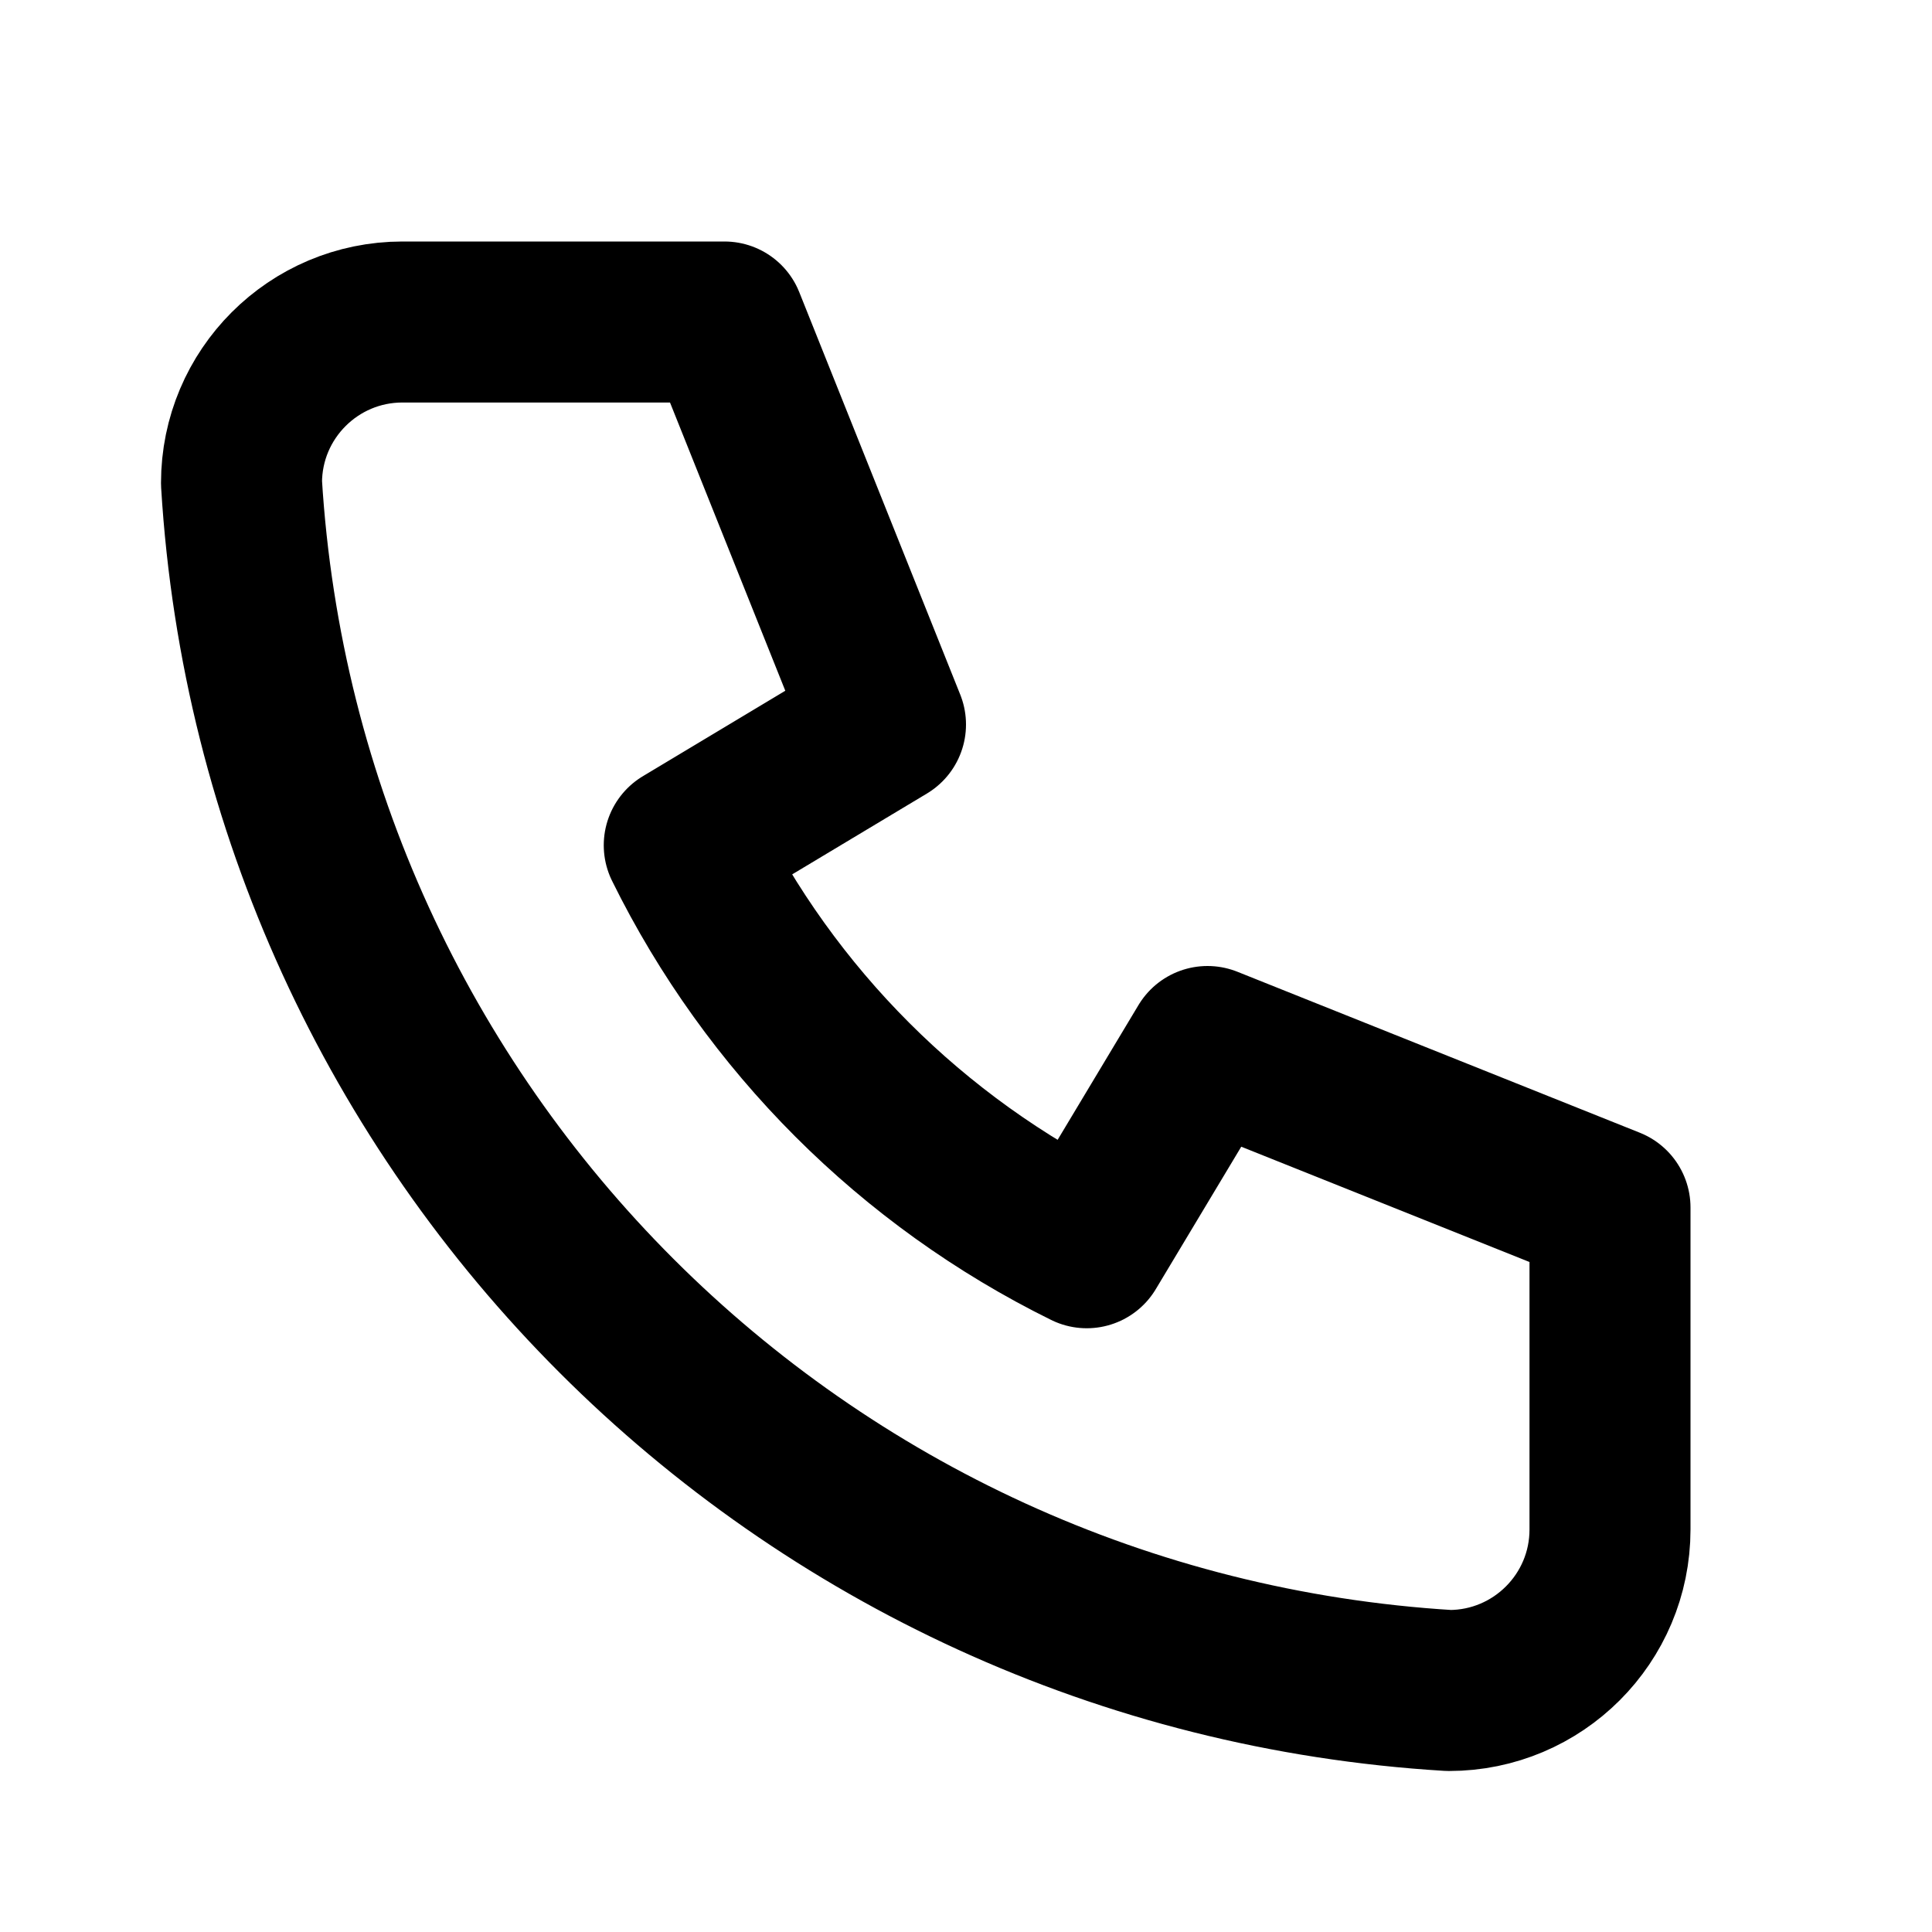
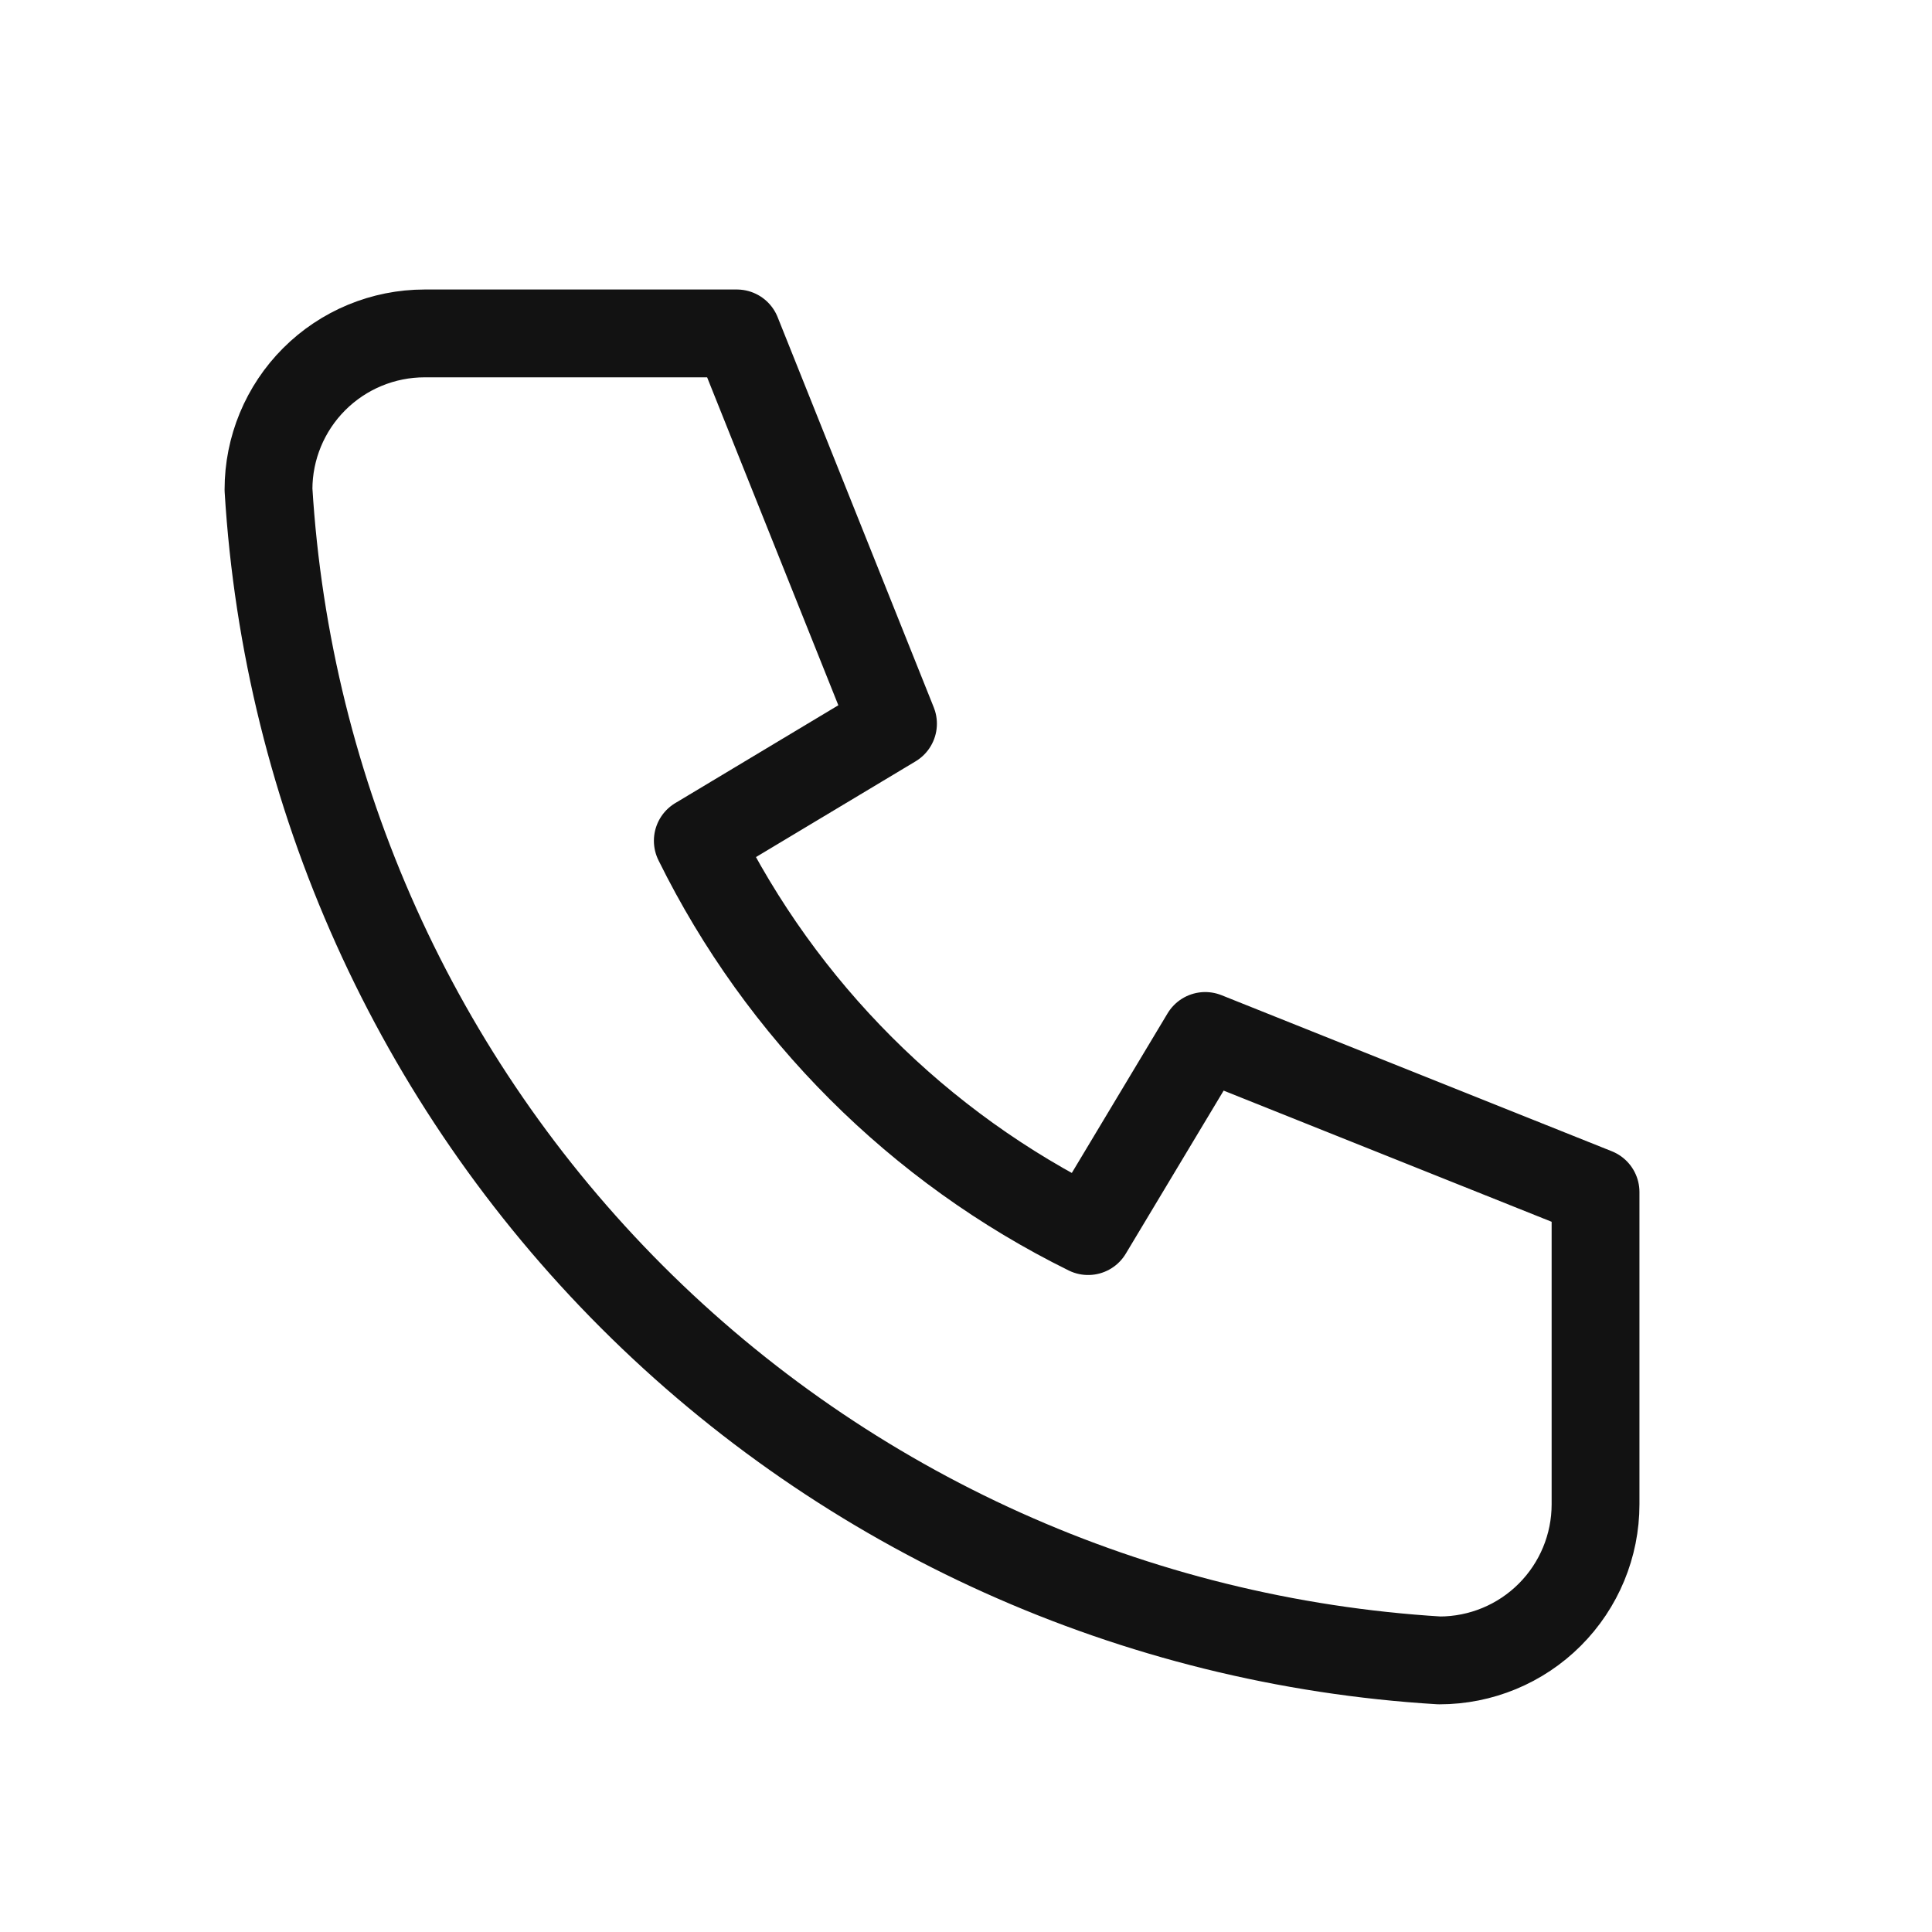
- <svg xmlns="http://www.w3.org/2000/svg" class="icon icon-tabler icon-tabler-phone" width="24" height="24" viewBox="0 0 24 24" stroke-width="2" stroke="currentColor" fill="none" stroke-linecap="round" stroke-linejoin="round">
-   <path stroke="none" d="M0 0h24v24H0z" fill="none" />
-   <path d="M5 4h4l2 5l-2.5 1.5a11 11 0 0 0 5 5l1.5 -2.5l5 2v4a2 2 0 0 1 -2 2a16 16 0 0 1 -15 -15a2 2 0 0 1 2 -2" />
+ <svg xmlns="http://www.w3.org/2000/svg" width="33" height="33" viewBox="0 0 33 33" fill="none">
+   <path d="M7.253 5.695H12.586L15.253 12.361L11.919 14.361C13.348 17.257 15.691 19.6 18.586 21.028L20.586 17.695L27.253 20.361V25.695C27.253 26.402 26.972 27.08 26.472 27.58C25.972 28.081 25.293 28.361 24.586 28.361C19.385 28.045 14.48 25.837 10.795 22.152C7.111 18.468 4.902 13.562 4.586 8.361C4.586 7.654 4.867 6.976 5.367 6.476C5.867 5.976 6.546 5.695 7.253 5.695" stroke="#121212" stroke-width="1.5" stroke-linecap="round" stroke-linejoin="round" />
</svg>
